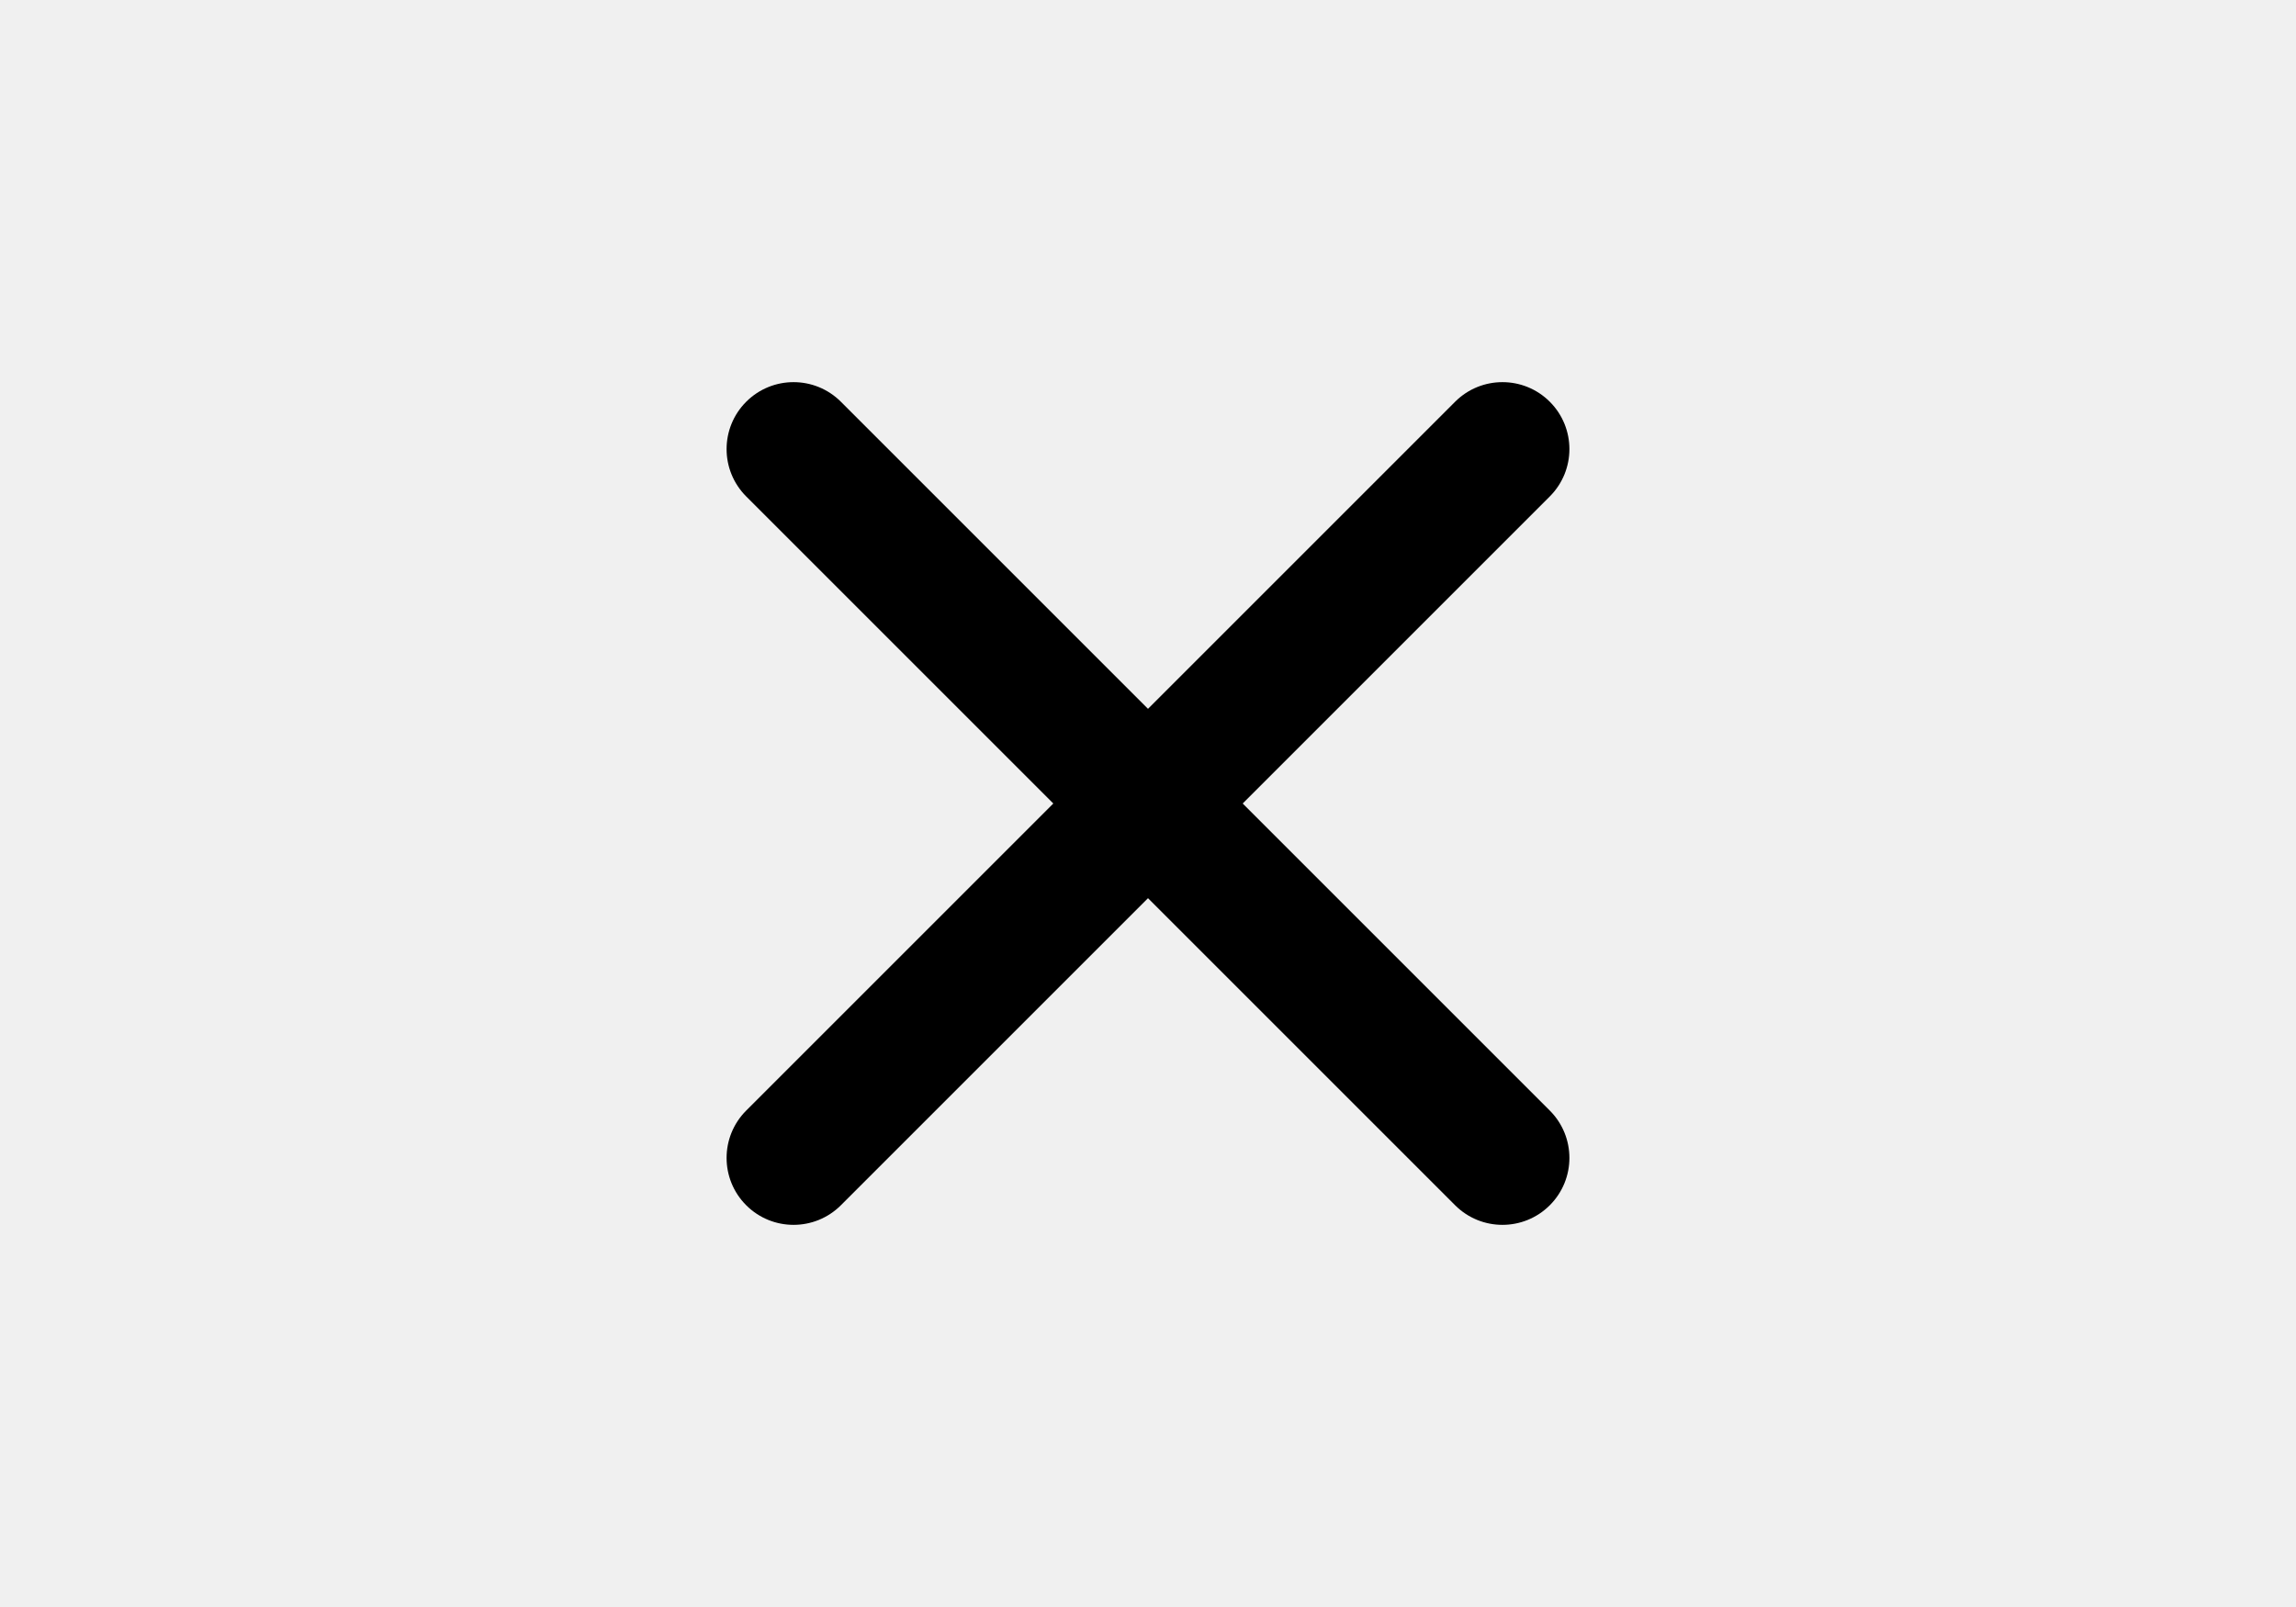
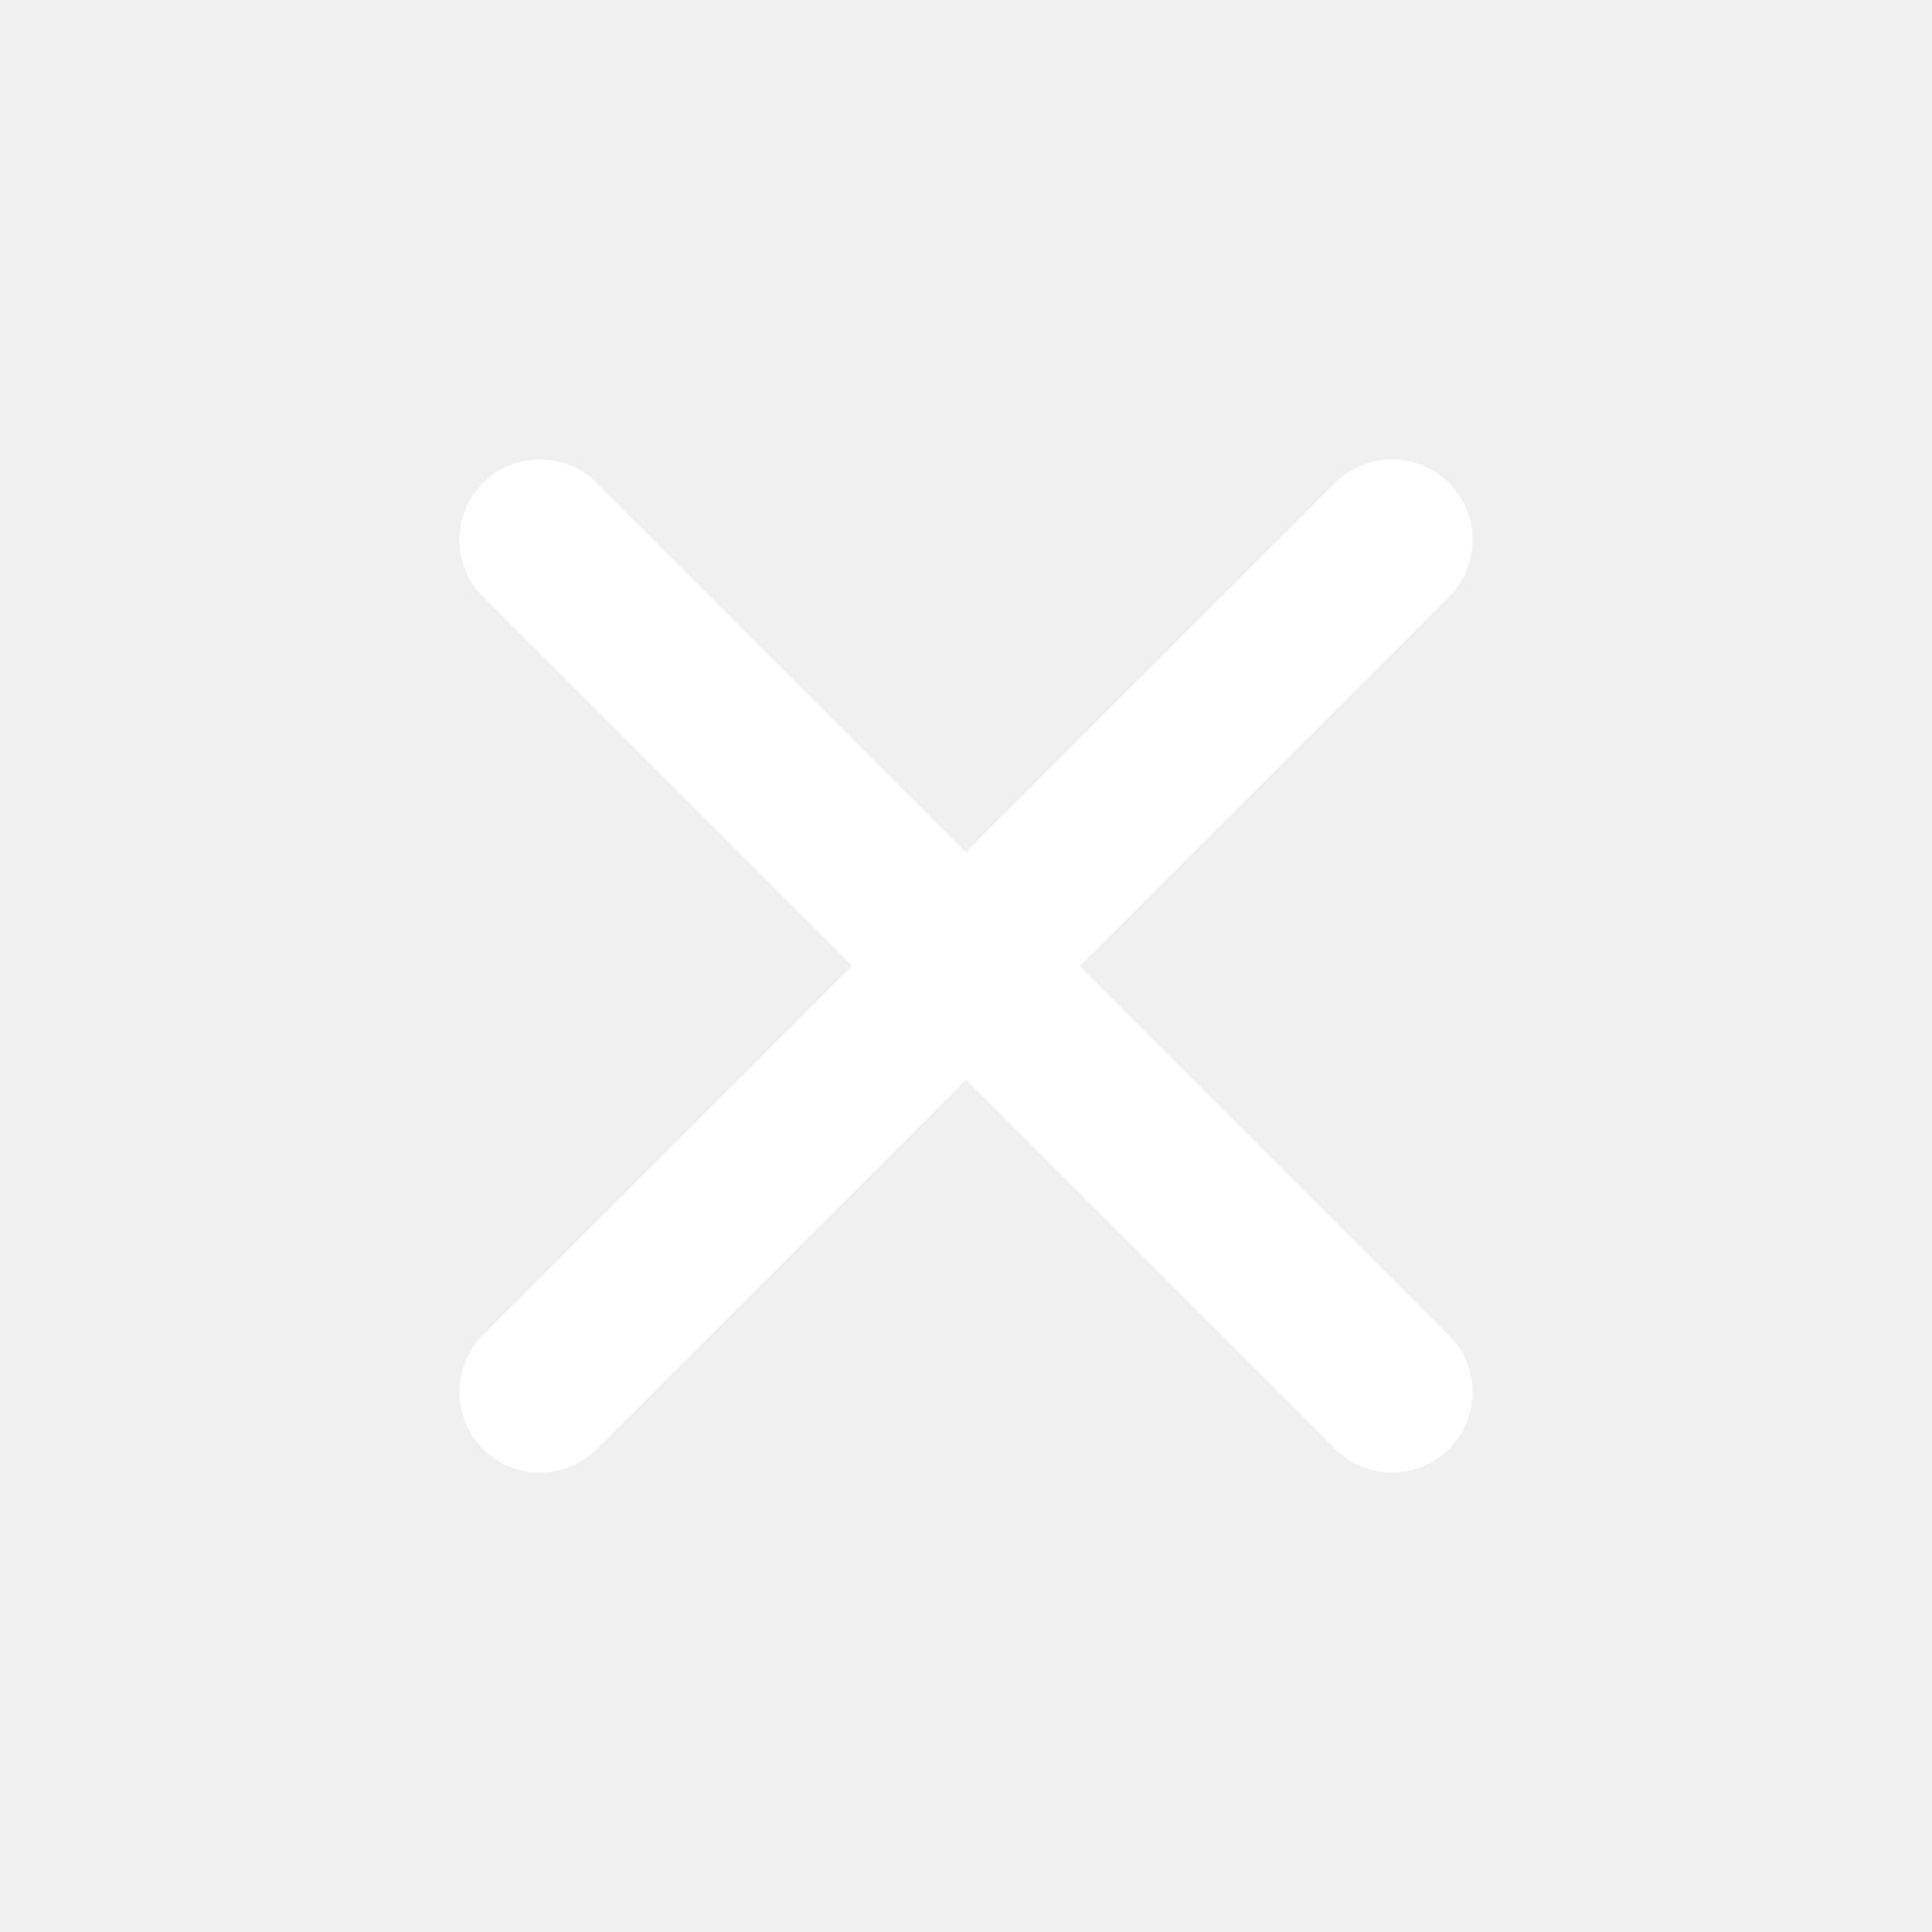
- <svg xmlns="http://www.w3.org/2000/svg" id="Outline" viewBox="0 0 24 24" width="50" height="35">
+ <svg xmlns="http://www.w3.org/2000/svg" viewBox="0 0 24 24" fill="white" width="30" height="30">
  <path d="M18,6h0a1,1,0,0,0-1.414,0L12,10.586,7.414,6A1,1,0,0,0,6,6H6A1,1,0,0,0,6,7.414L10.586,12,6,16.586A1,1,0,0,0,6,18H6a1,1,0,0,0,1.414,0L12,13.414,16.586,18A1,1,0,0,0,18,18h0a1,1,0,0,0,0-1.414L13.414,12,18,7.414A1,1,0,0,0,18,6Z" />
</svg>
